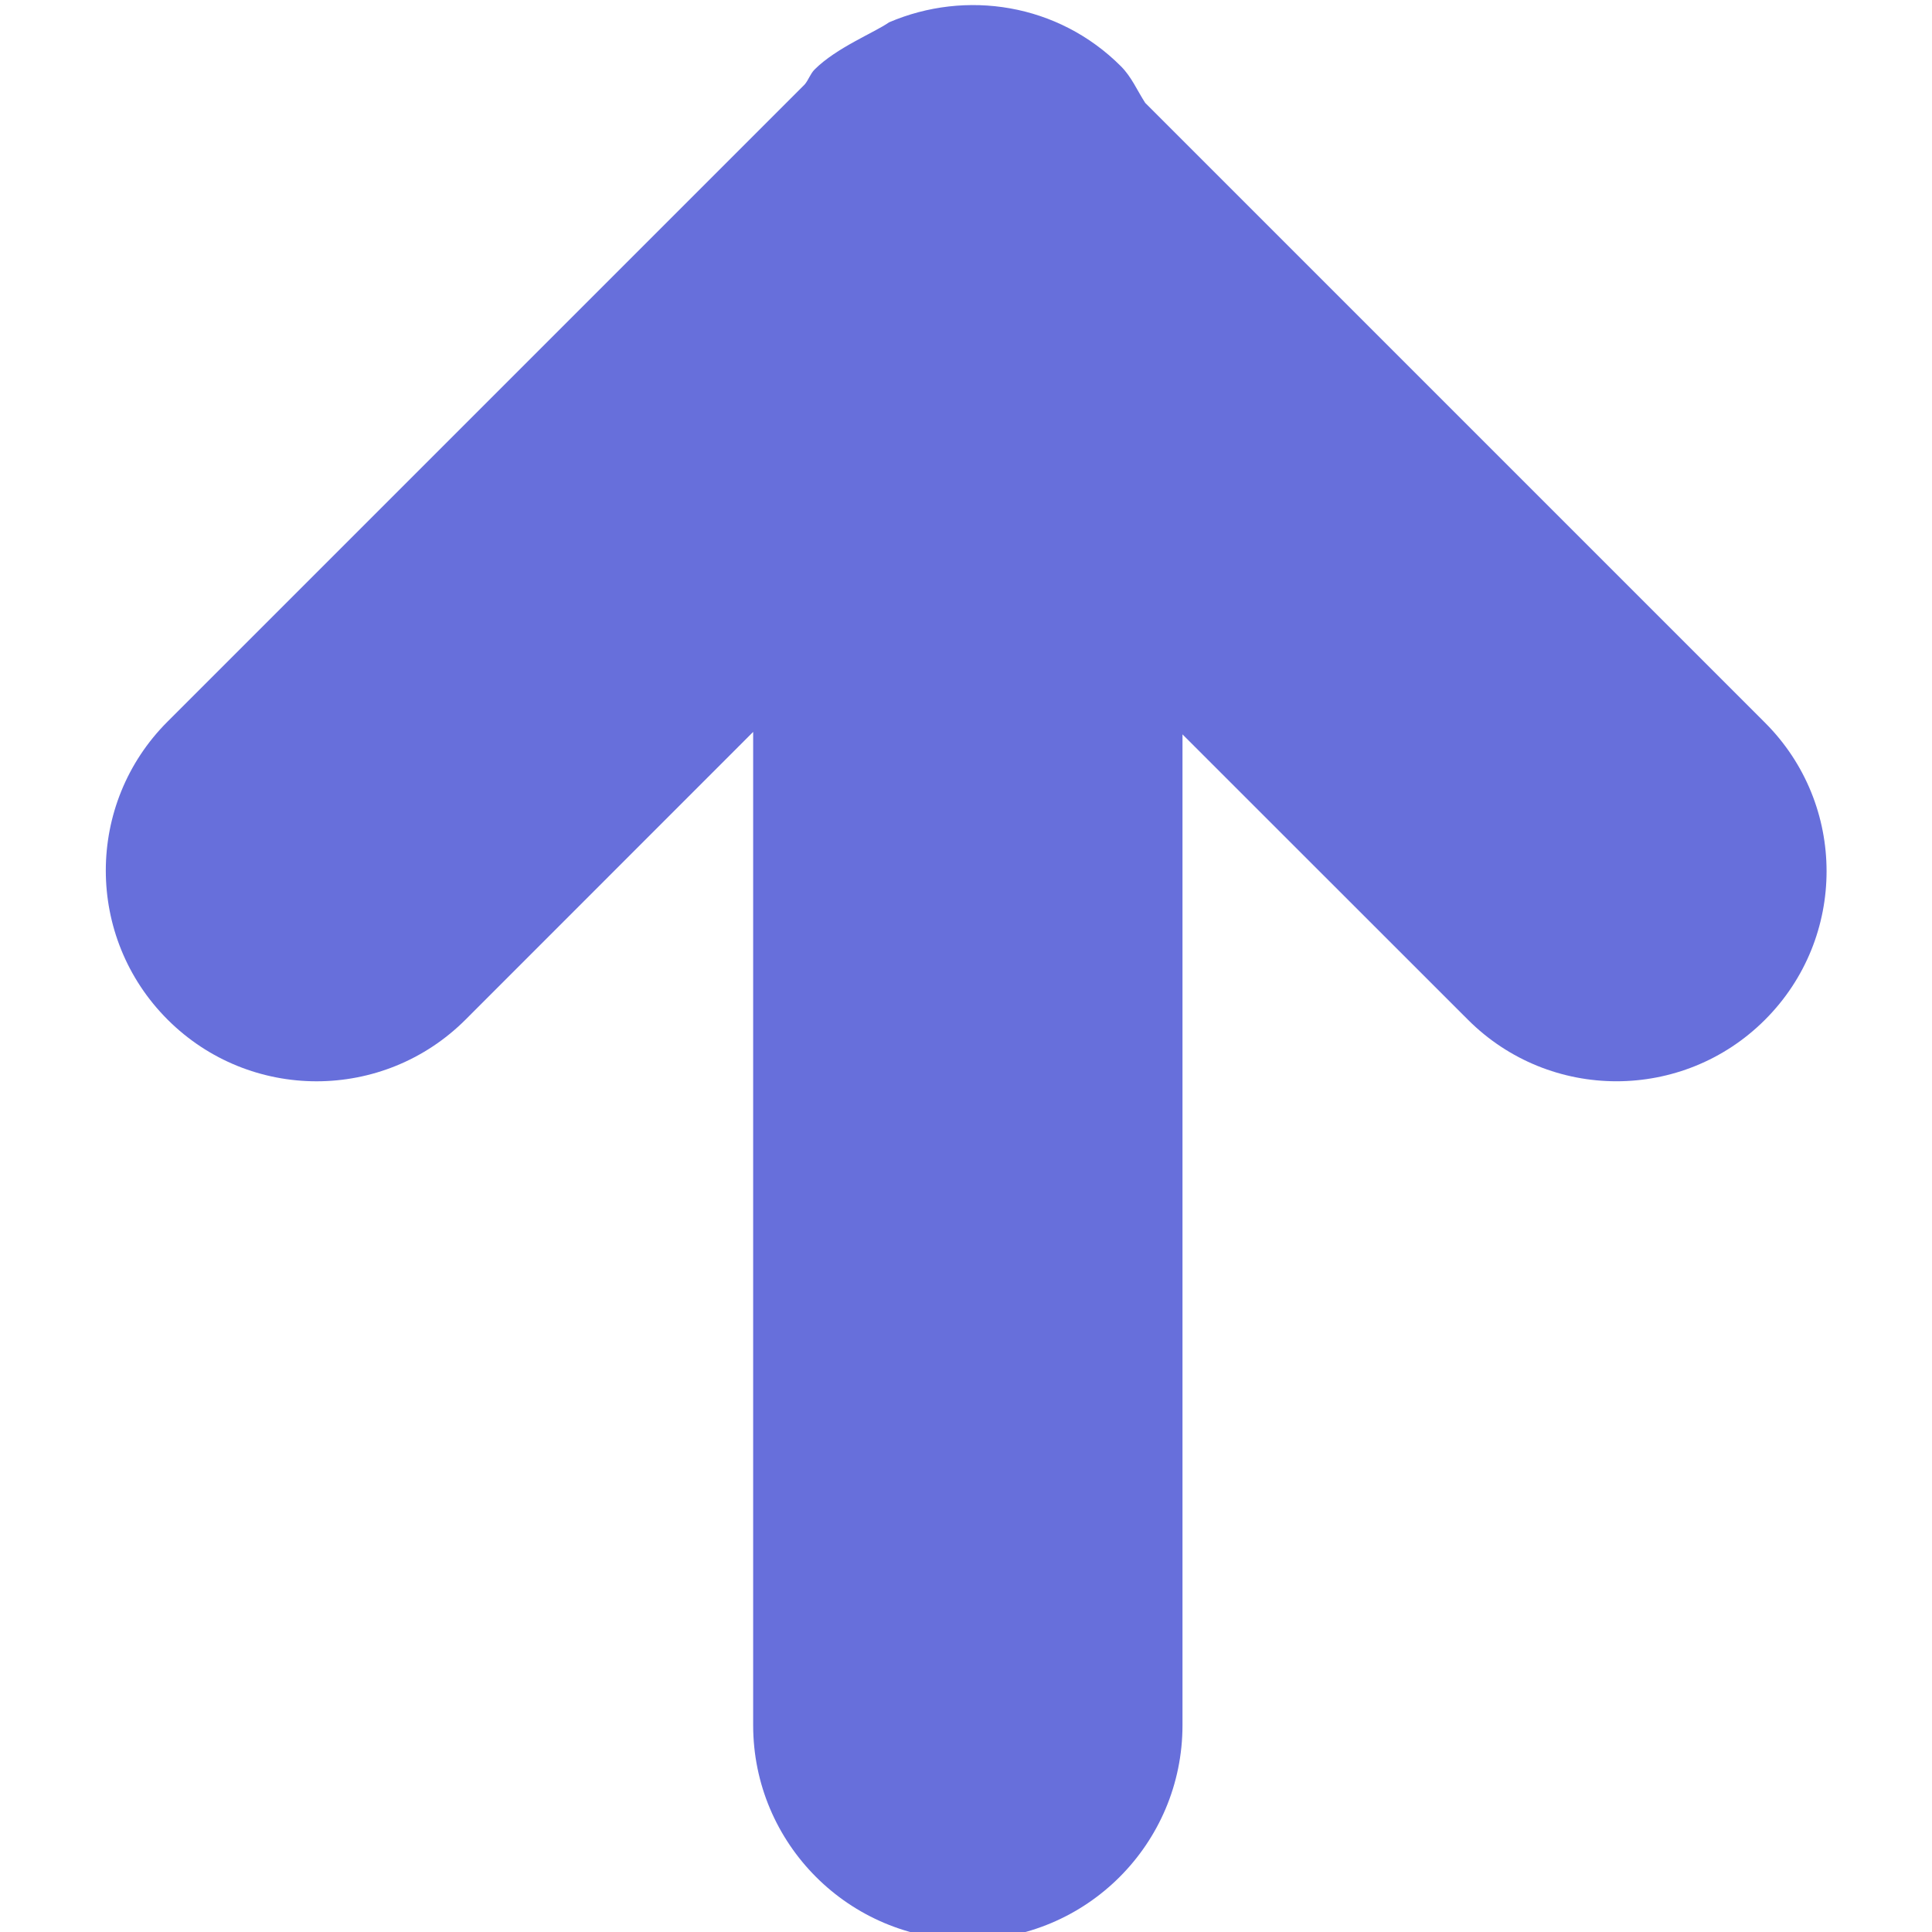
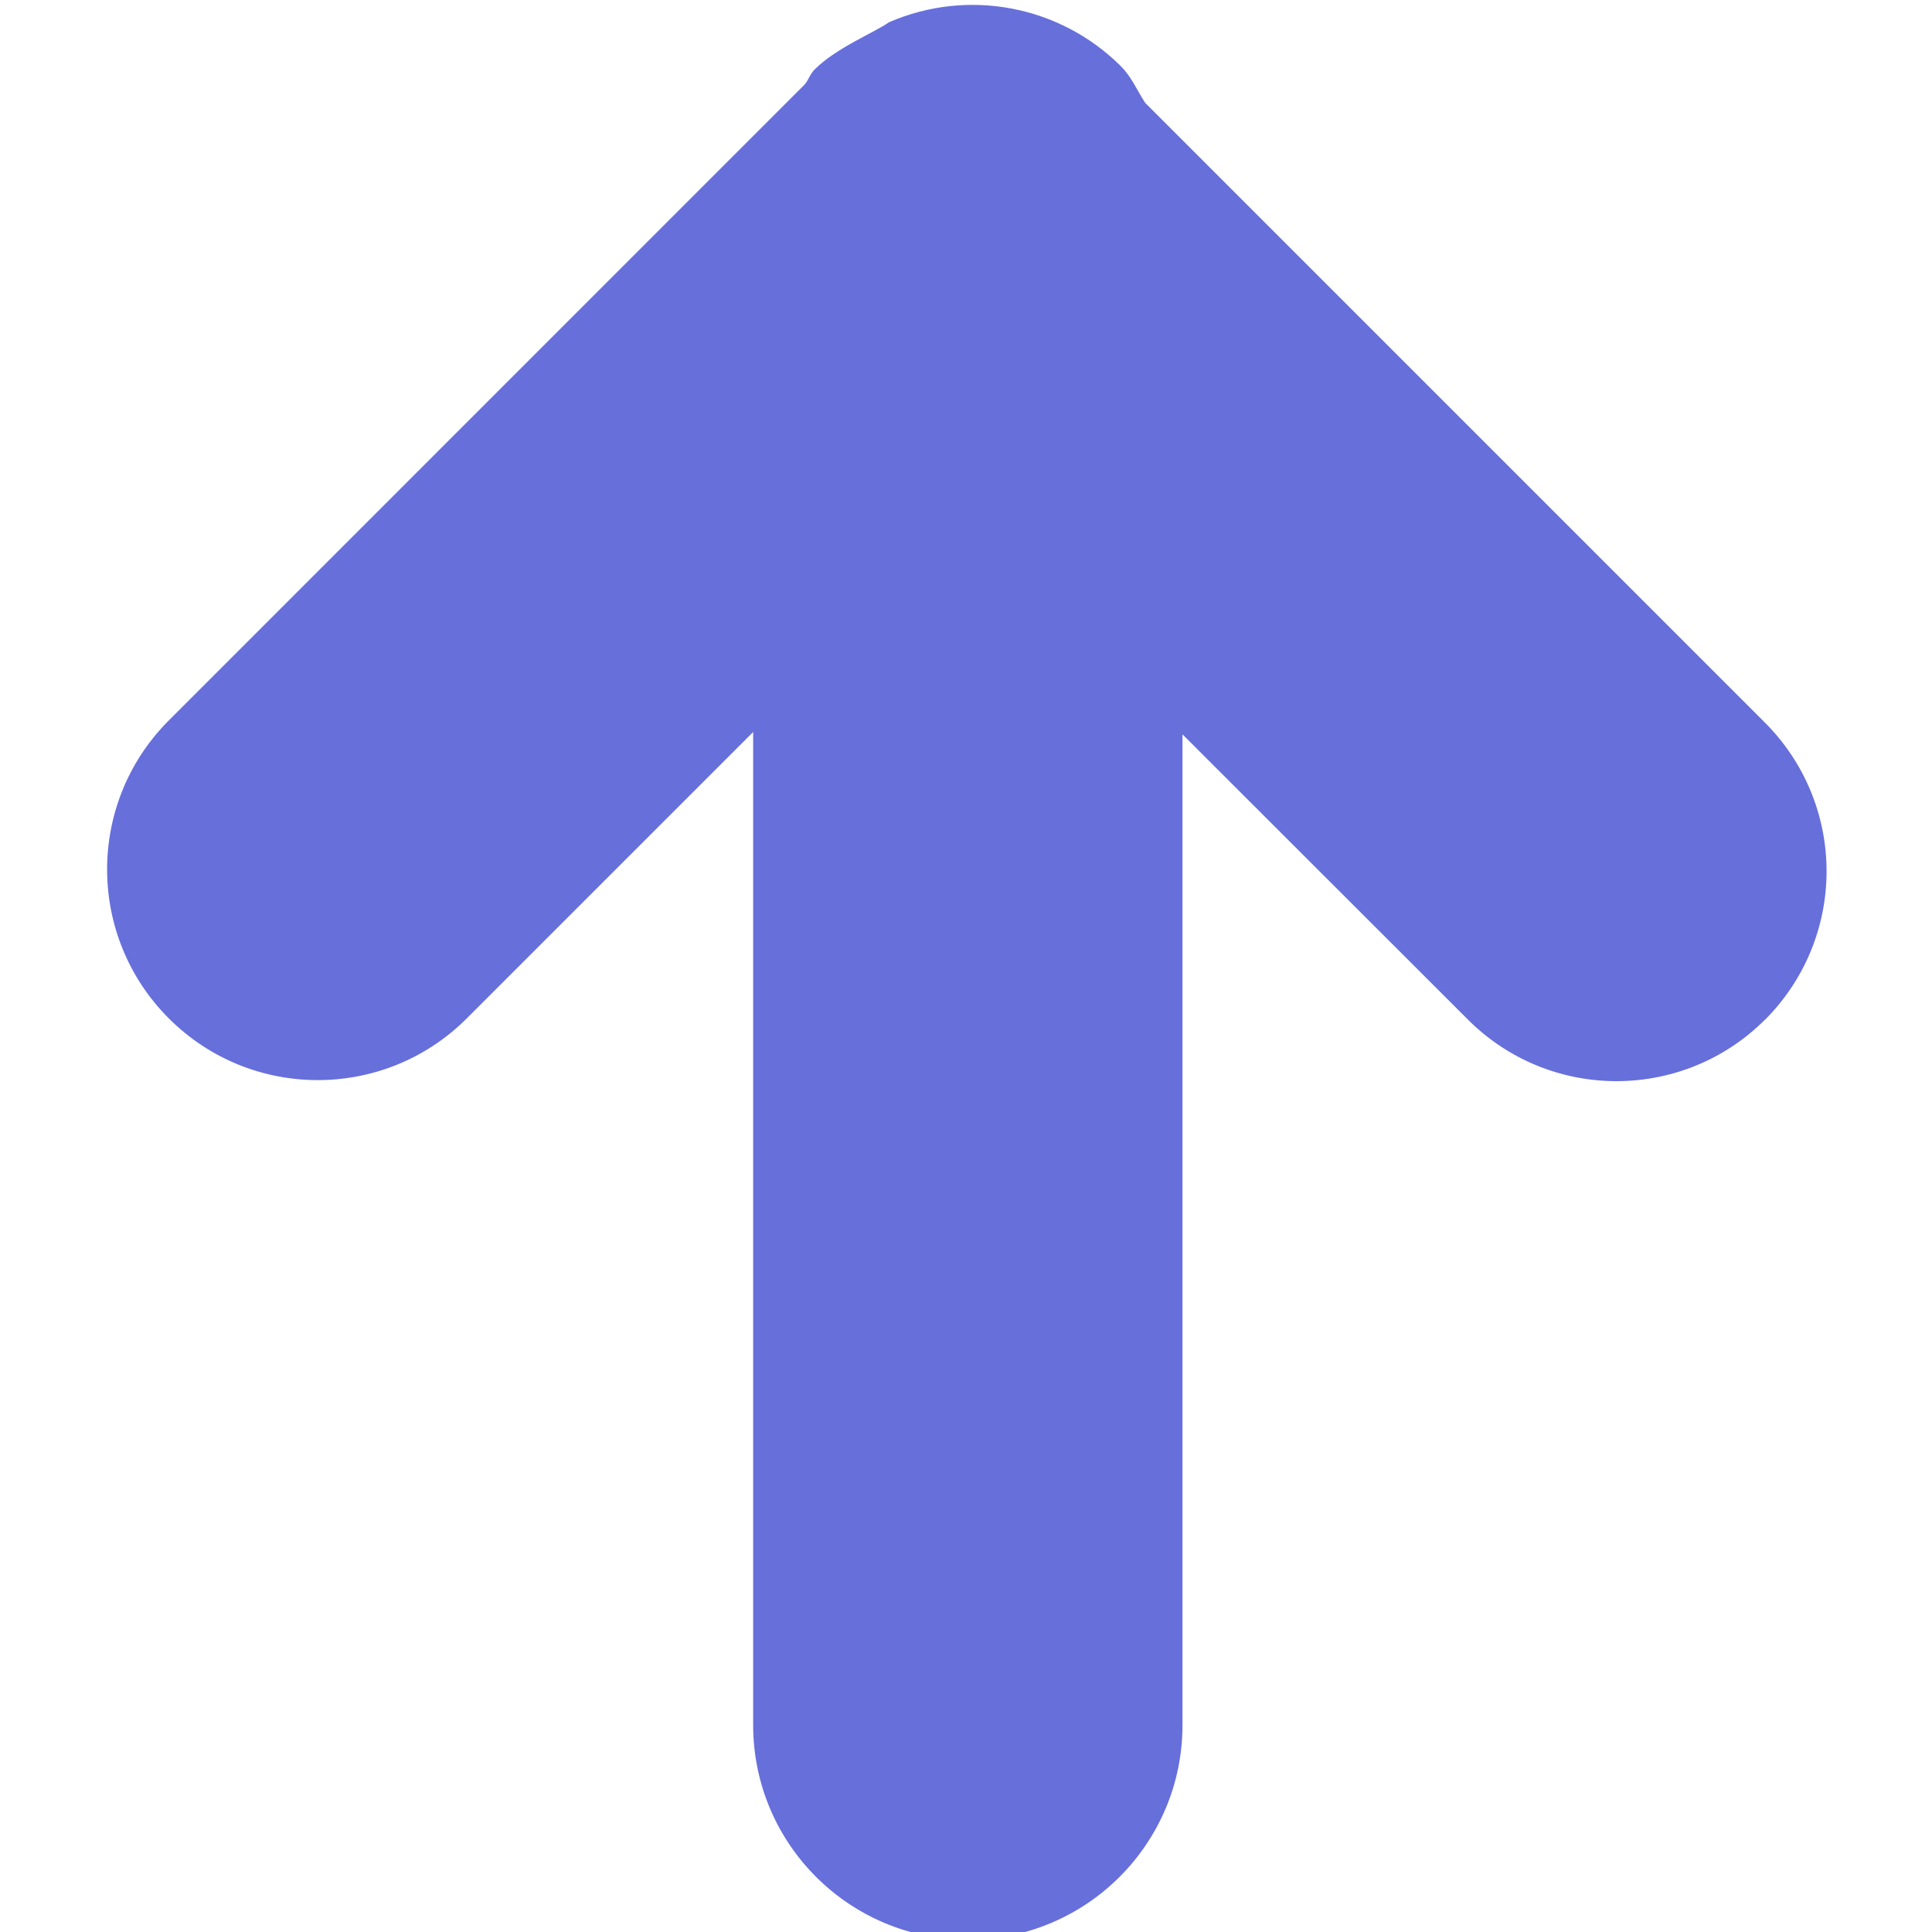
<svg xmlns="http://www.w3.org/2000/svg" width="18" height="18">
-   <g>
-     <path id="svg_1" d="m16.444,9.501c-0.764,0.764 -2.003,0.764 -2.767,0l-2.66,-2.659l0,9.231c0,1.105 -0.895,2 -2,2c-1.104,0 -2,-0.895 -2,-2l0,-9.254l-2.679,2.68c-0.767,0.767 -2.01,0.767 -2.777,0c-0.767,-0.767 -0.767,-2.01 0,-2.776l5.936,-5.936c0.037,-0.044 0.052,-0.099 0.093,-0.14c0.203,-0.203 0.558,-0.344 0.693,-0.439c0.716,-0.307 1.575,-0.176 2.16,0.409c0.101,0.101 0.152,0.227 0.227,0.342l5.774,5.774c0.765,0.764 0.765,2.004 0,2.768z" fill="rgb(103, 111, 219)" fill-rule="evenodd" />
-   </g>
+   <path d="M16.444 9.5a1.957 1.957 0 0 1-2.767 0l-2.66-2.658v9.23a2 2 0 1 1-4 0V6.82l-2.68 2.68a1.963 1.963 0 0 1-2.776-2.776L7.497.787c.037-.044.052-.1.093-.14.203-.203.558-.344.693-.44a1.957 1.957 0 0 1 2.16.41c.1.1.152.227.227.342l5.774 5.774a1.956 1.956 0 0 1 0 2.768z" fill="#676FDB" fill-rule="evenodd" />
</svg>
